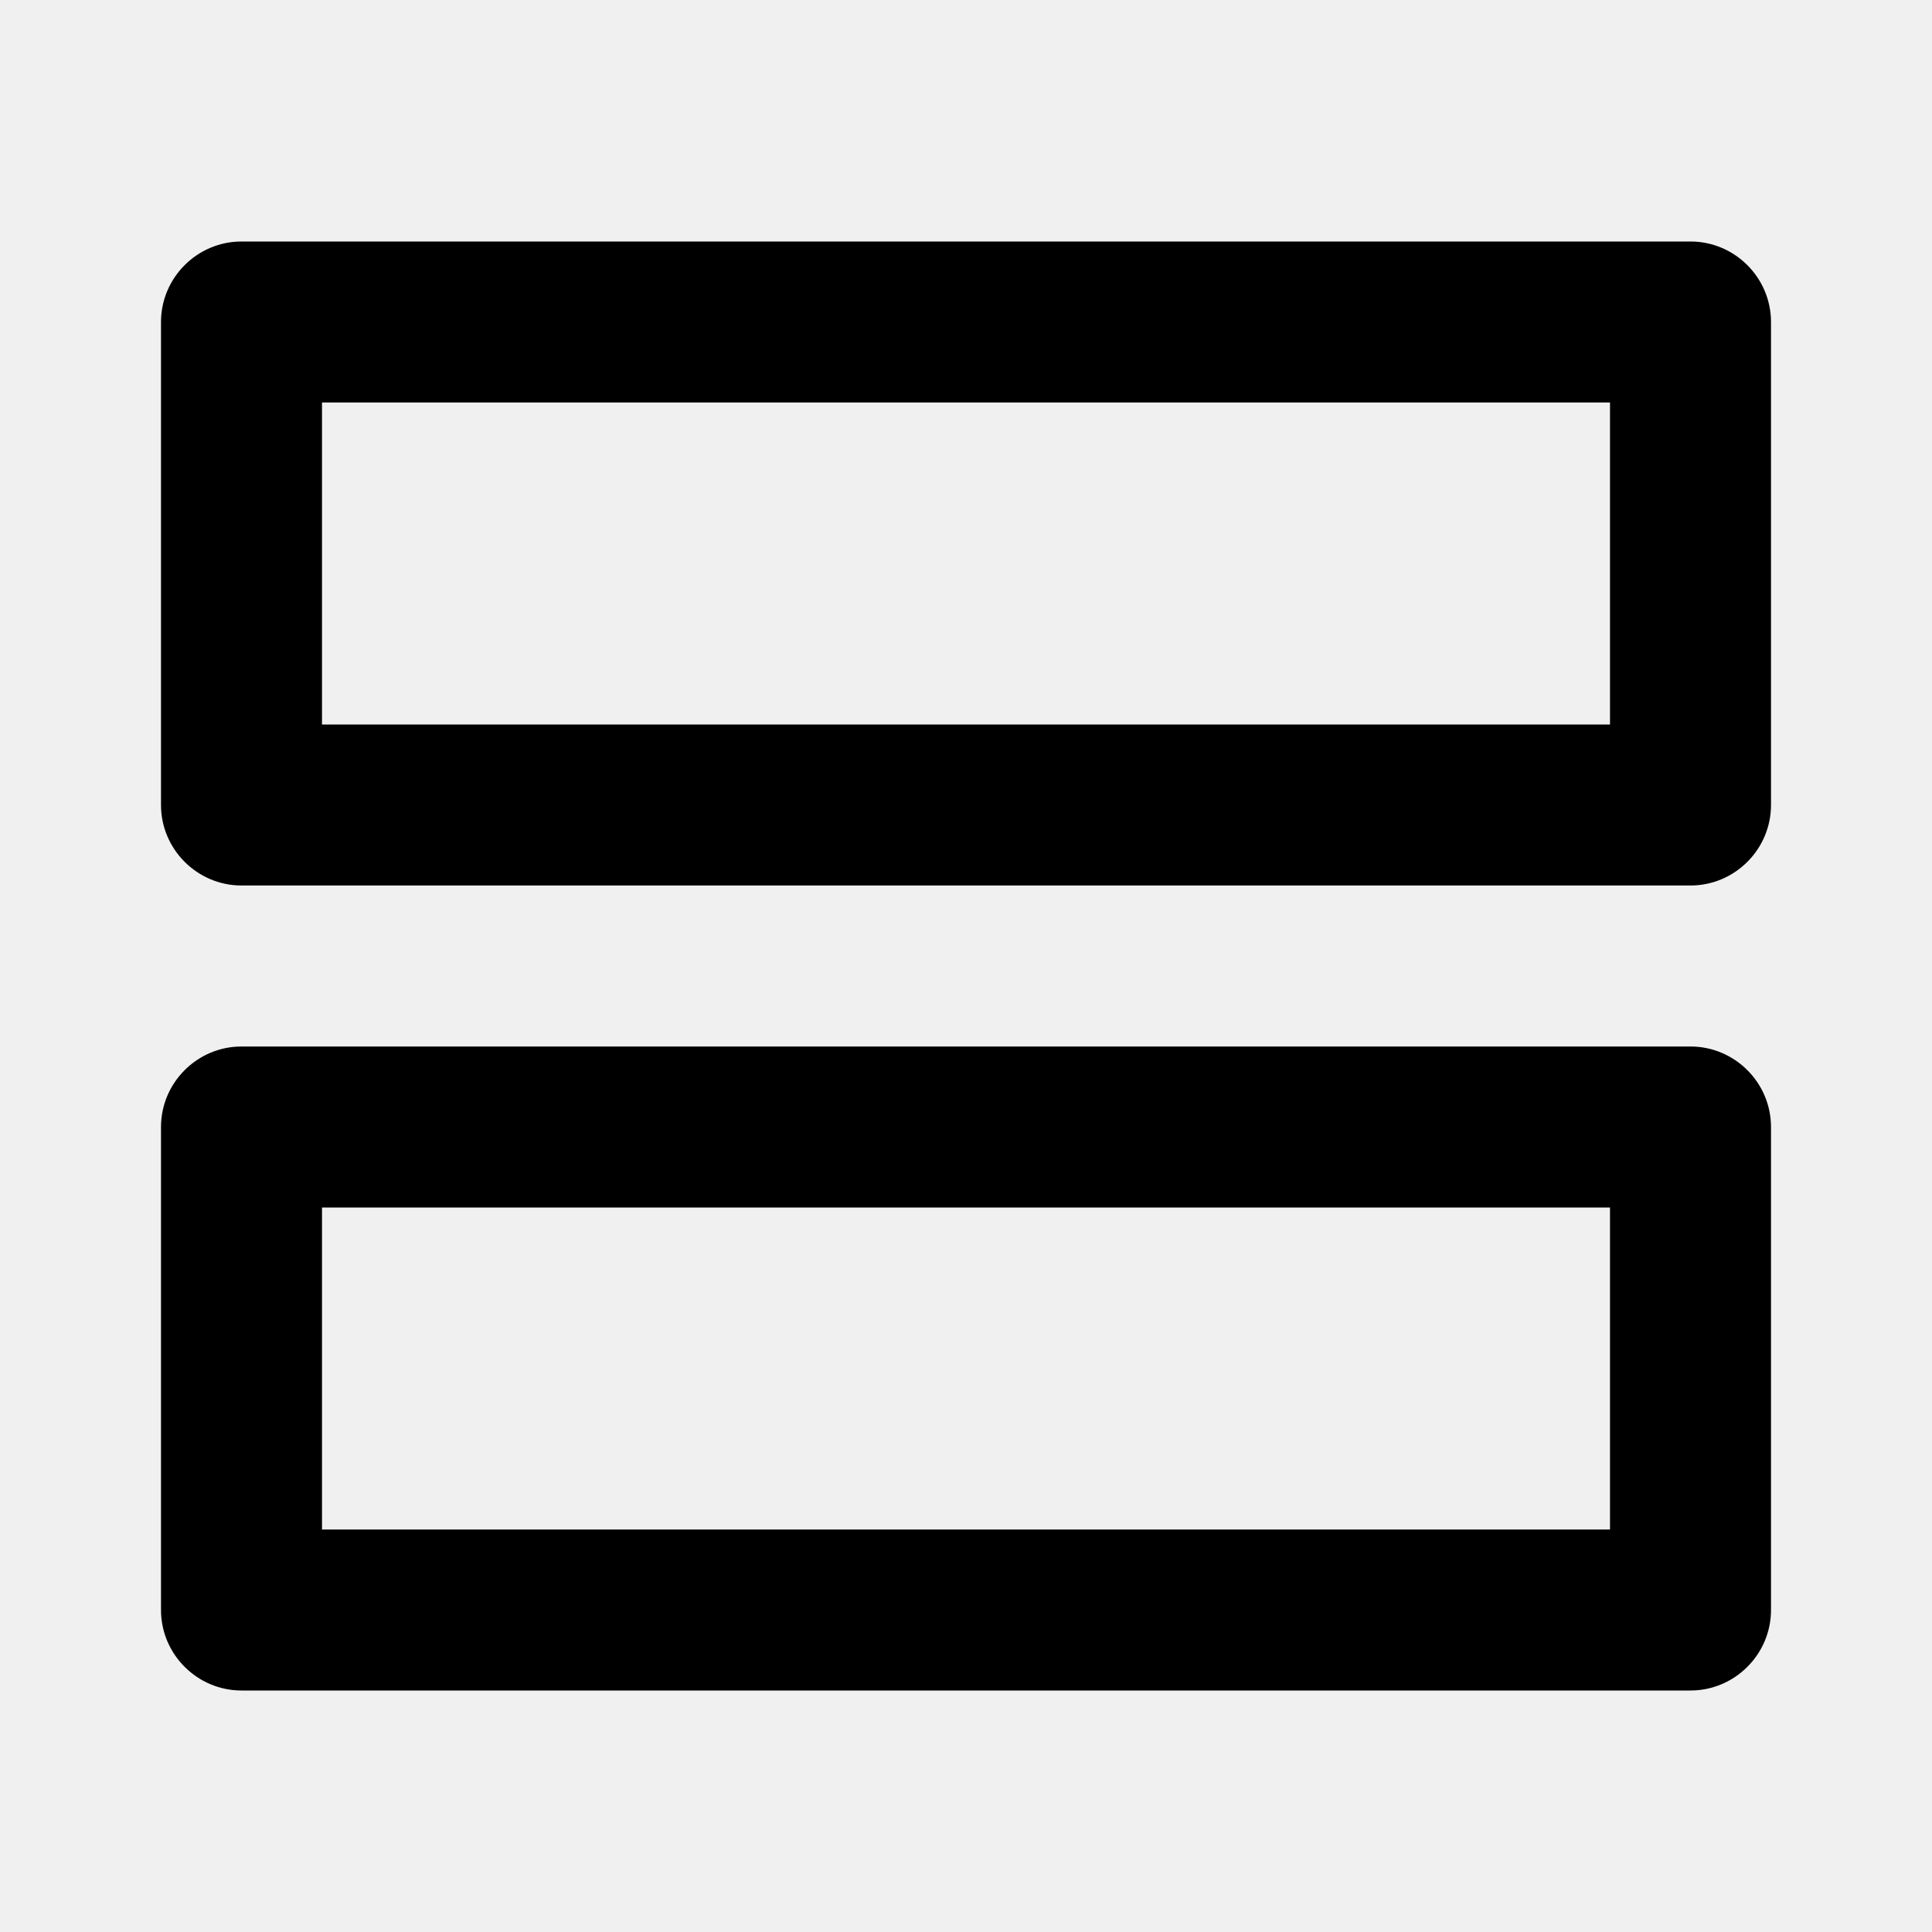
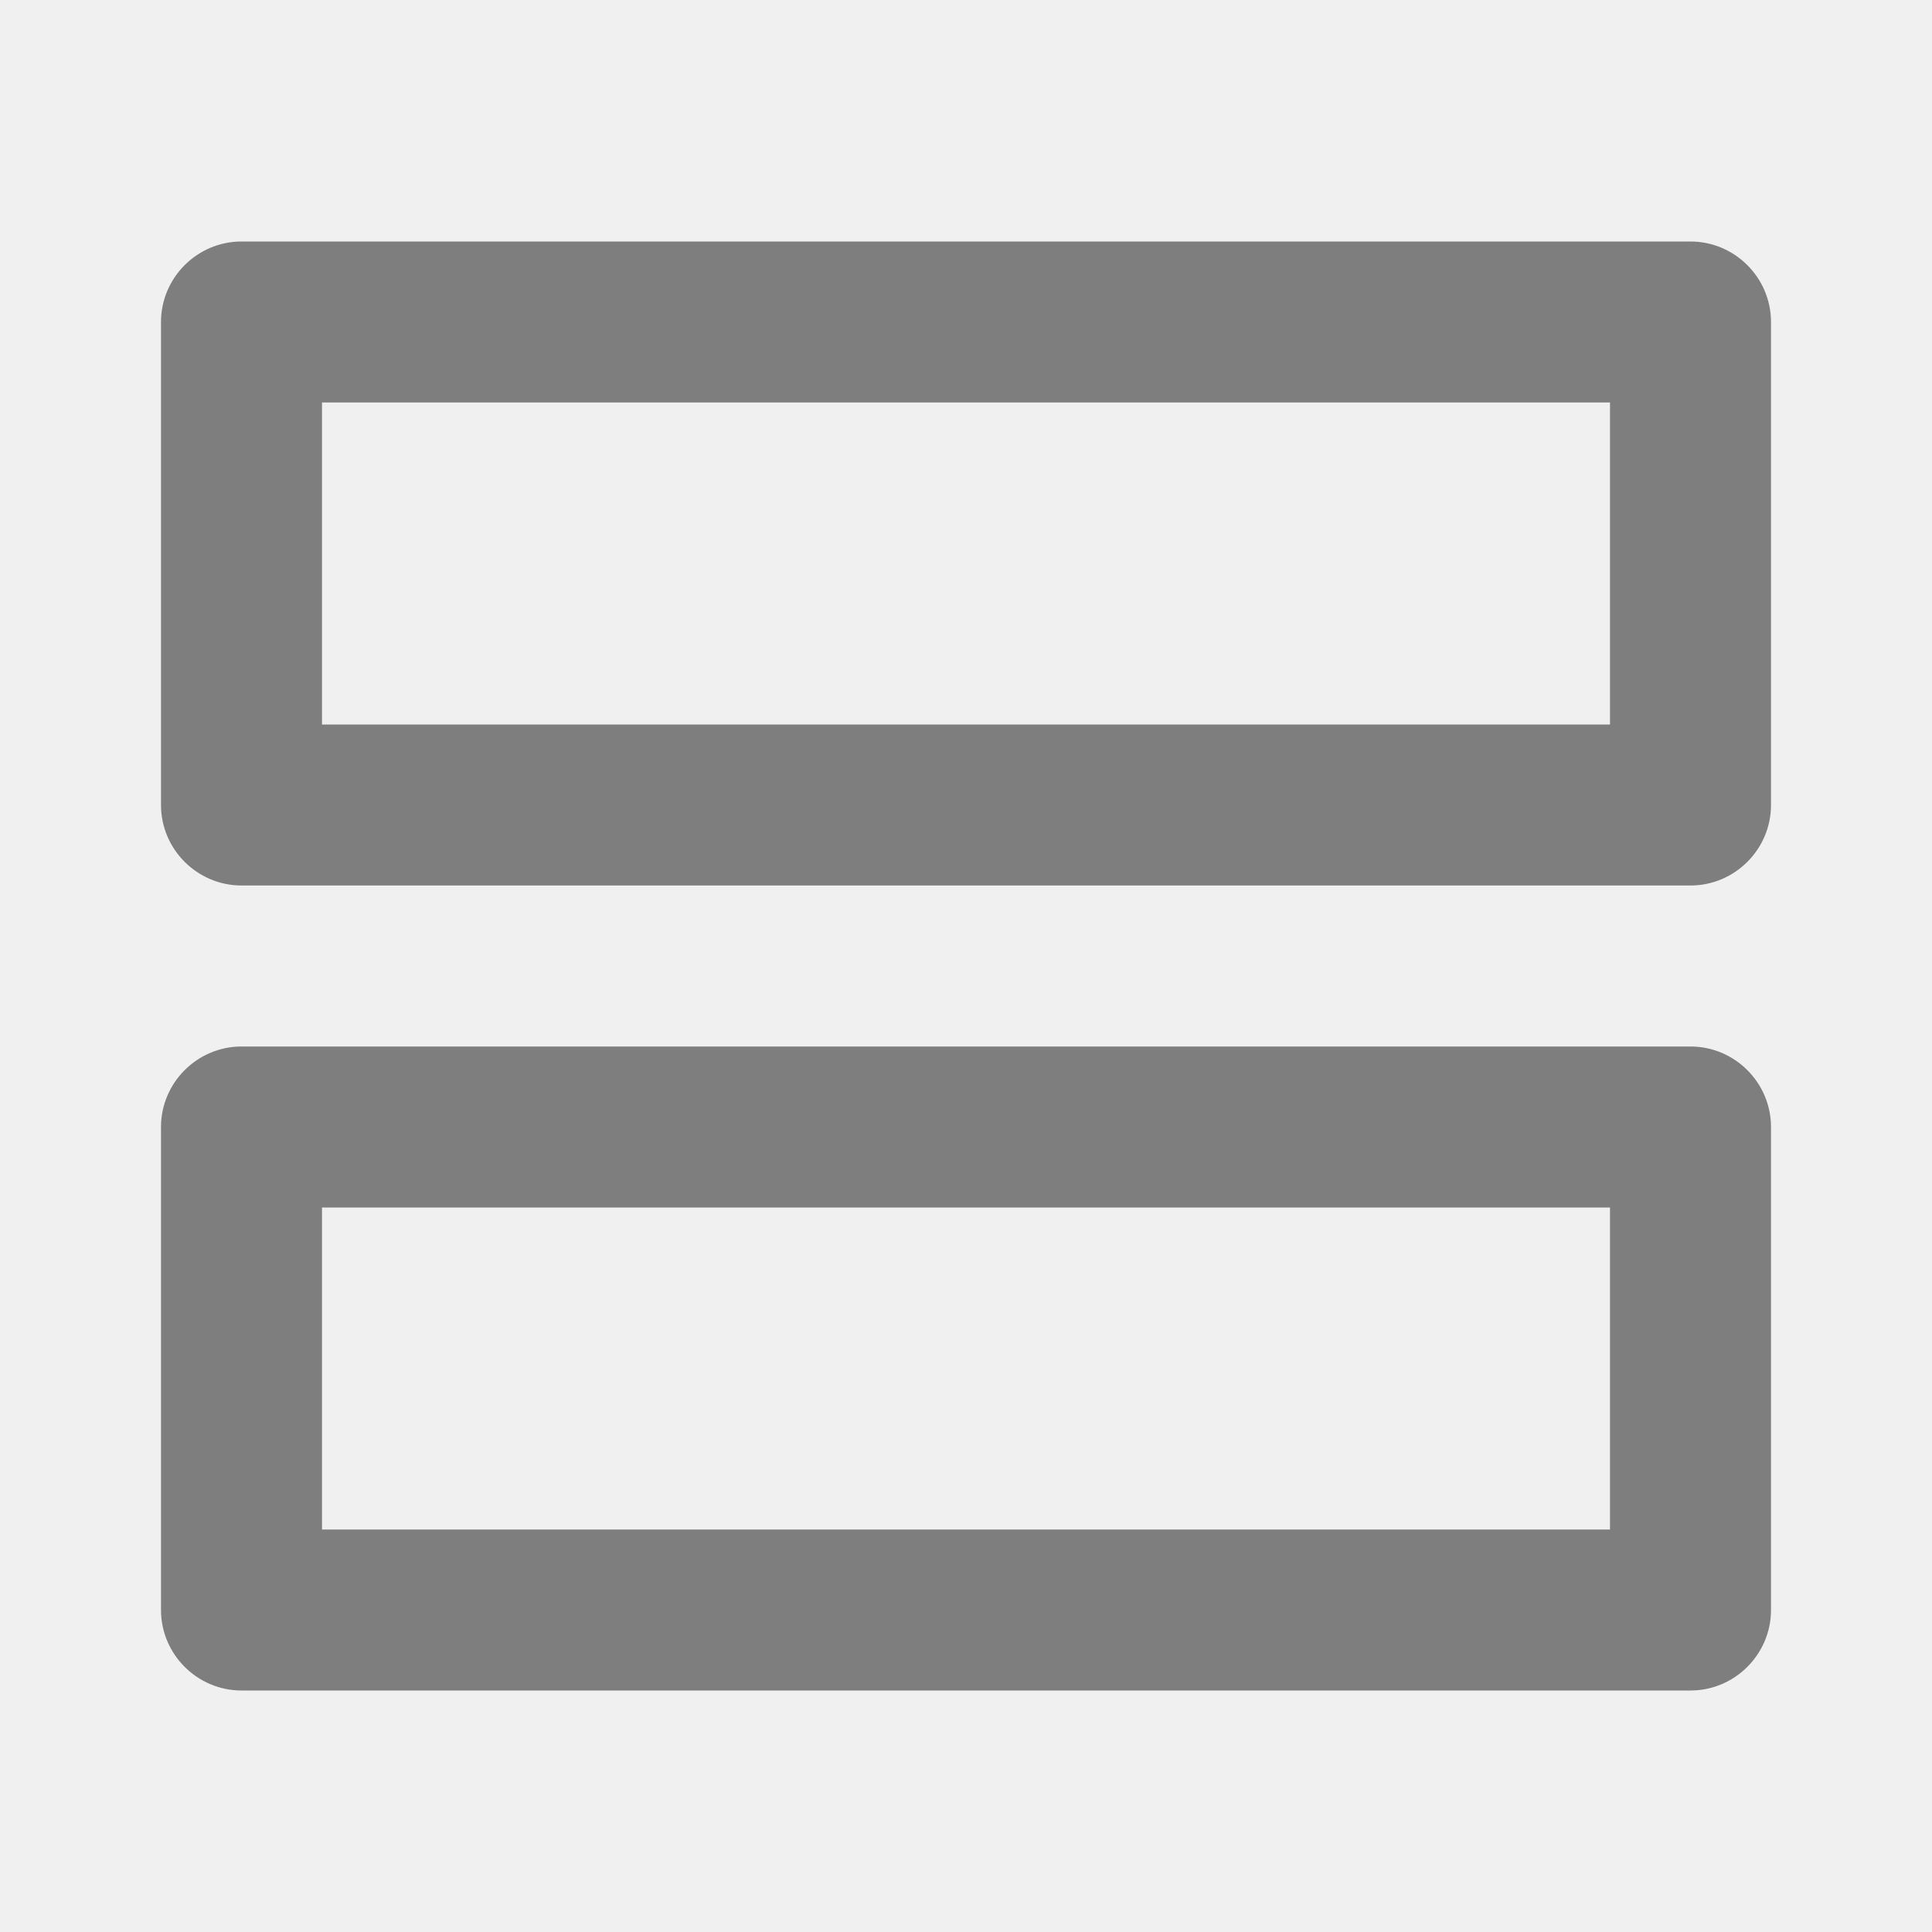
<svg xmlns="http://www.w3.org/2000/svg" width="24" height="24" viewBox="0 0 24 24">
  <g id="list_view_24px" fill="none" fill-rule="evenodd" stroke="none" stroke-width="1">
    <path id="bounds" fill="#fff" fill-opacity="0" d="M0 0h24v24H0z" />
-     <path id="icon" fill="#000" fill-rule="nonzero" d="M20 9H4V5h16zm0 10H4v-4h16zM3 3c-.55 0-1 .45-1 1v6c0 .55.45 1 1 1h18c.55 0 1-.45 1-1V4c0-.55-.45-1-1-1zm0 10c-.55 0-1 .45-1 1v6c0 .55.45 1 1 1h18c.55 0 1-.45 1-1v-6c0-.55-.45-1-1-1z" />
+     <path id="icon" fill="#7e7e7e" fill-rule="nonzero" d="M20 9H4V5h16zm0 10H4v-4h16zM3 3c-.55 0-1 .45-1 1v6c0 .55.45 1 1 1h18c.55 0 1-.45 1-1V4c0-.55-.45-1-1-1zm0 10c-.55 0-1 .45-1 1v6c0 .55.45 1 1 1h18c.55 0 1-.45 1-1v-6c0-.55-.45-1-1-1z" />
  </g>
</svg>
